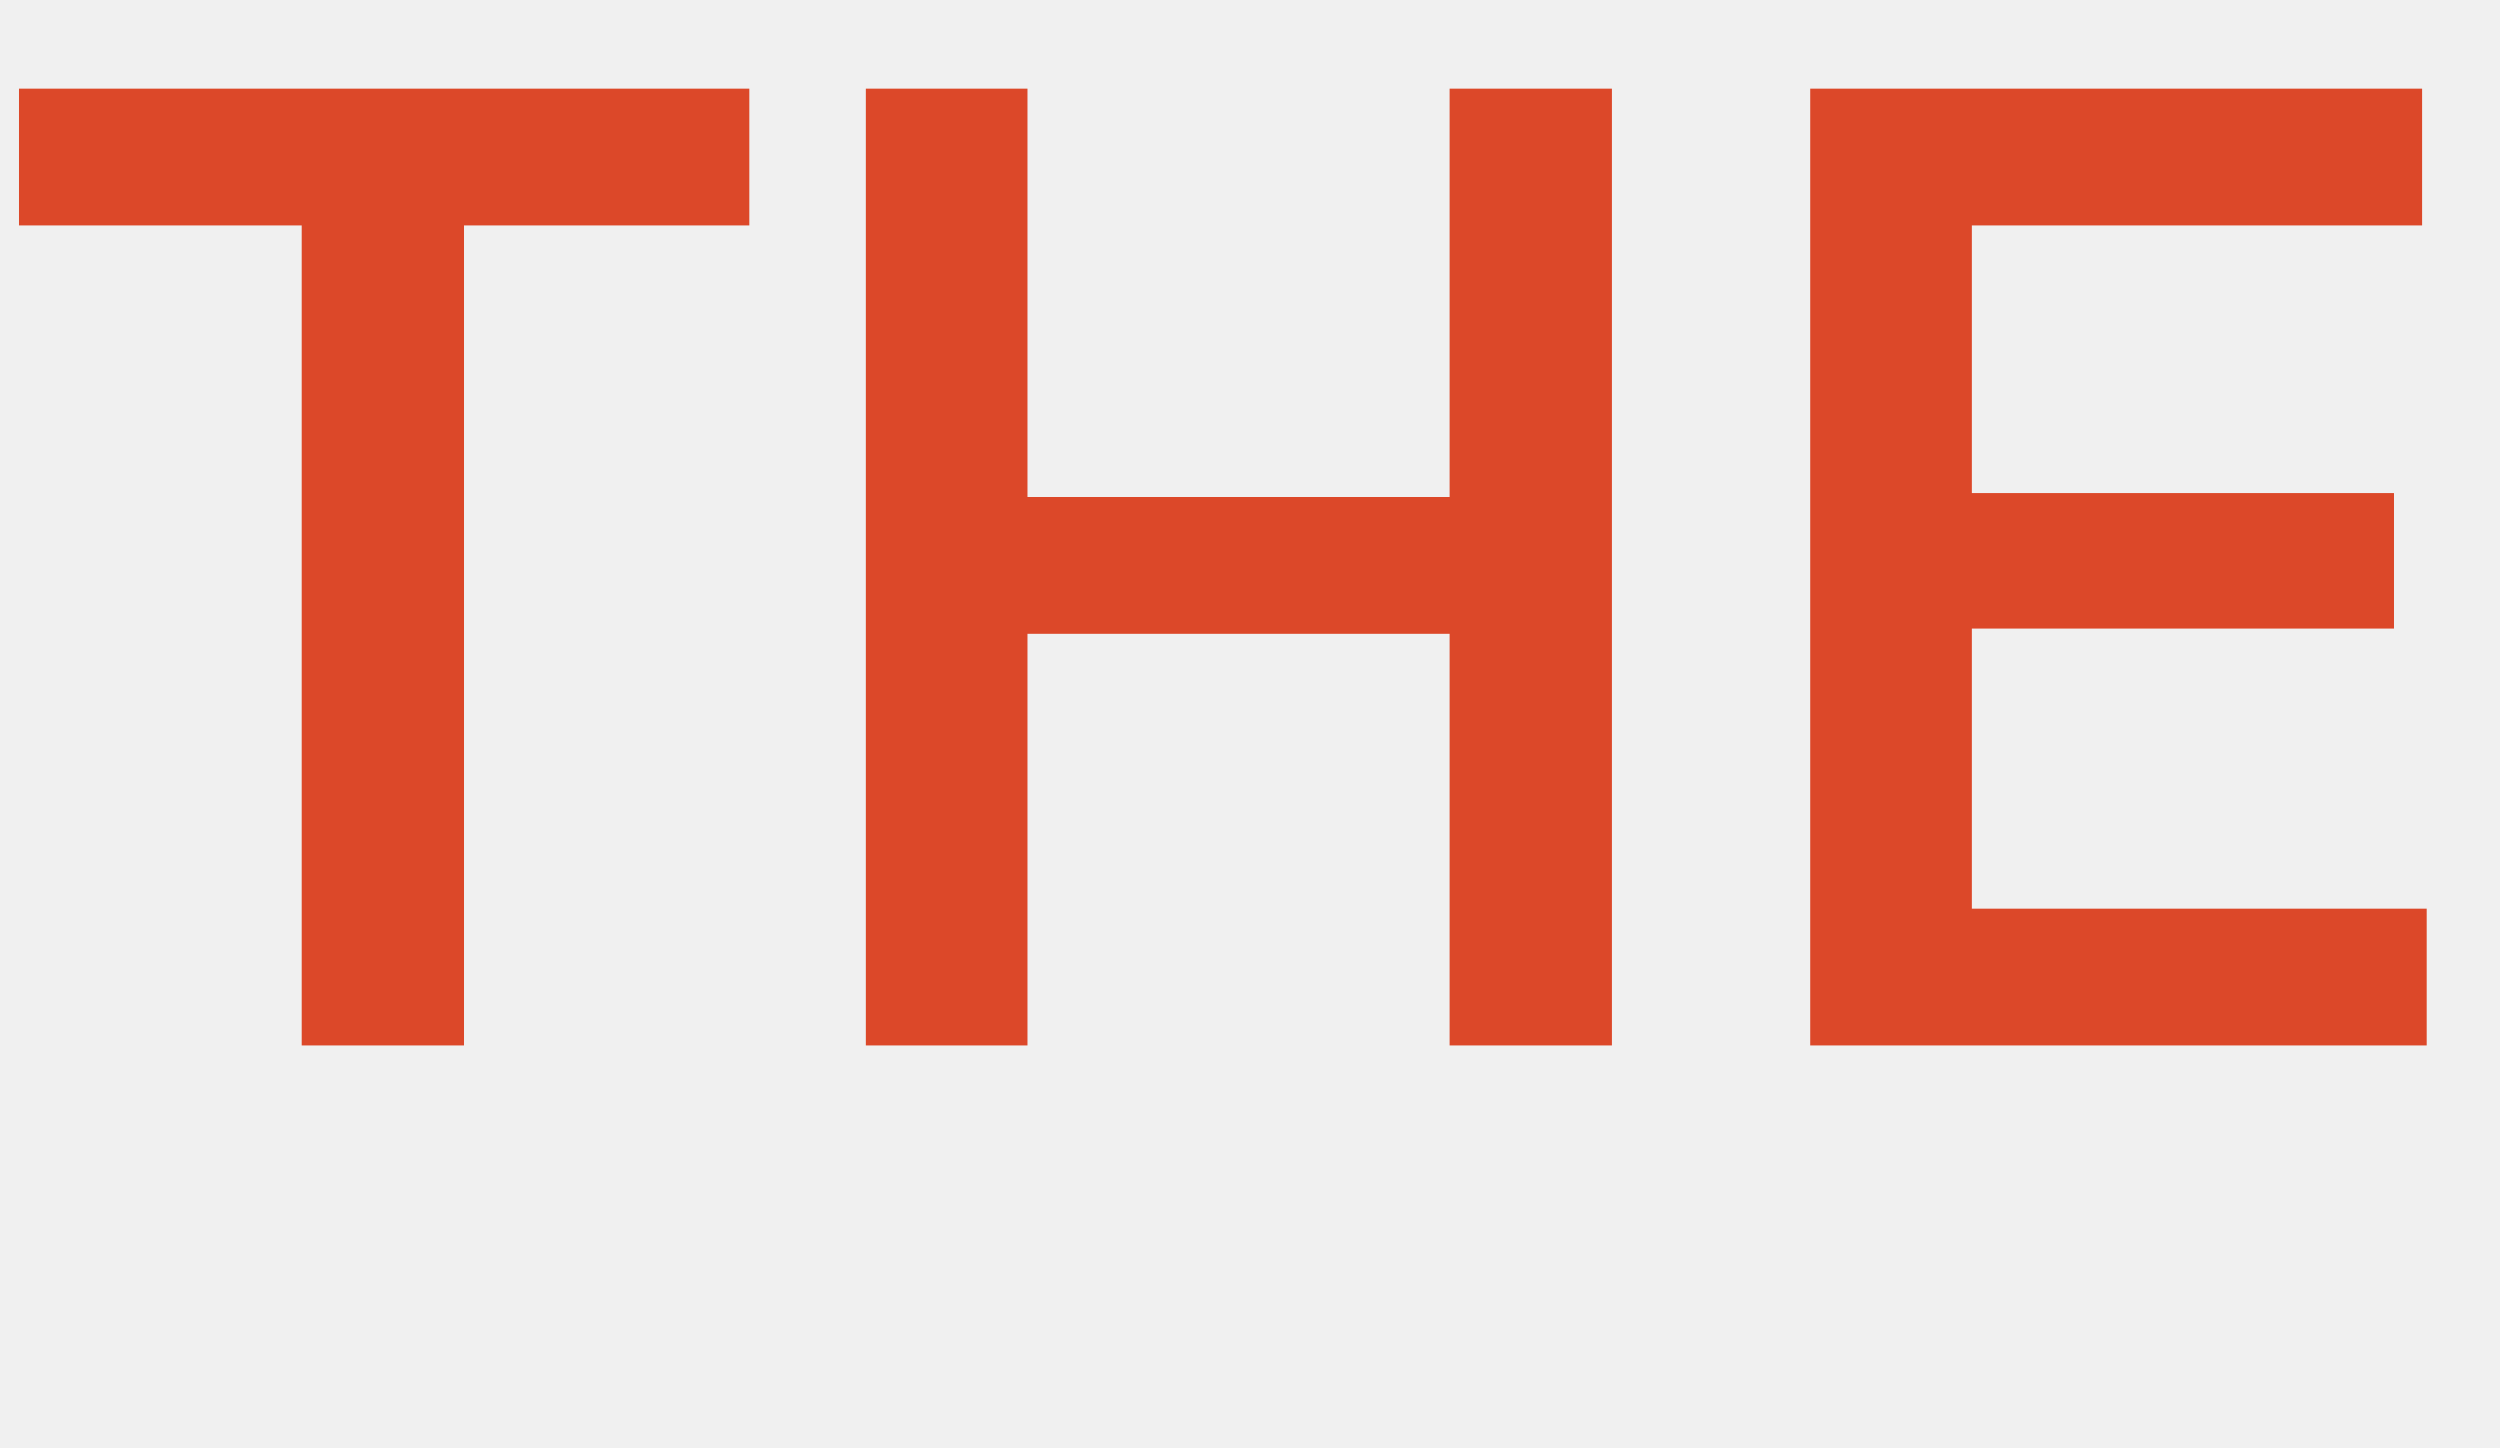
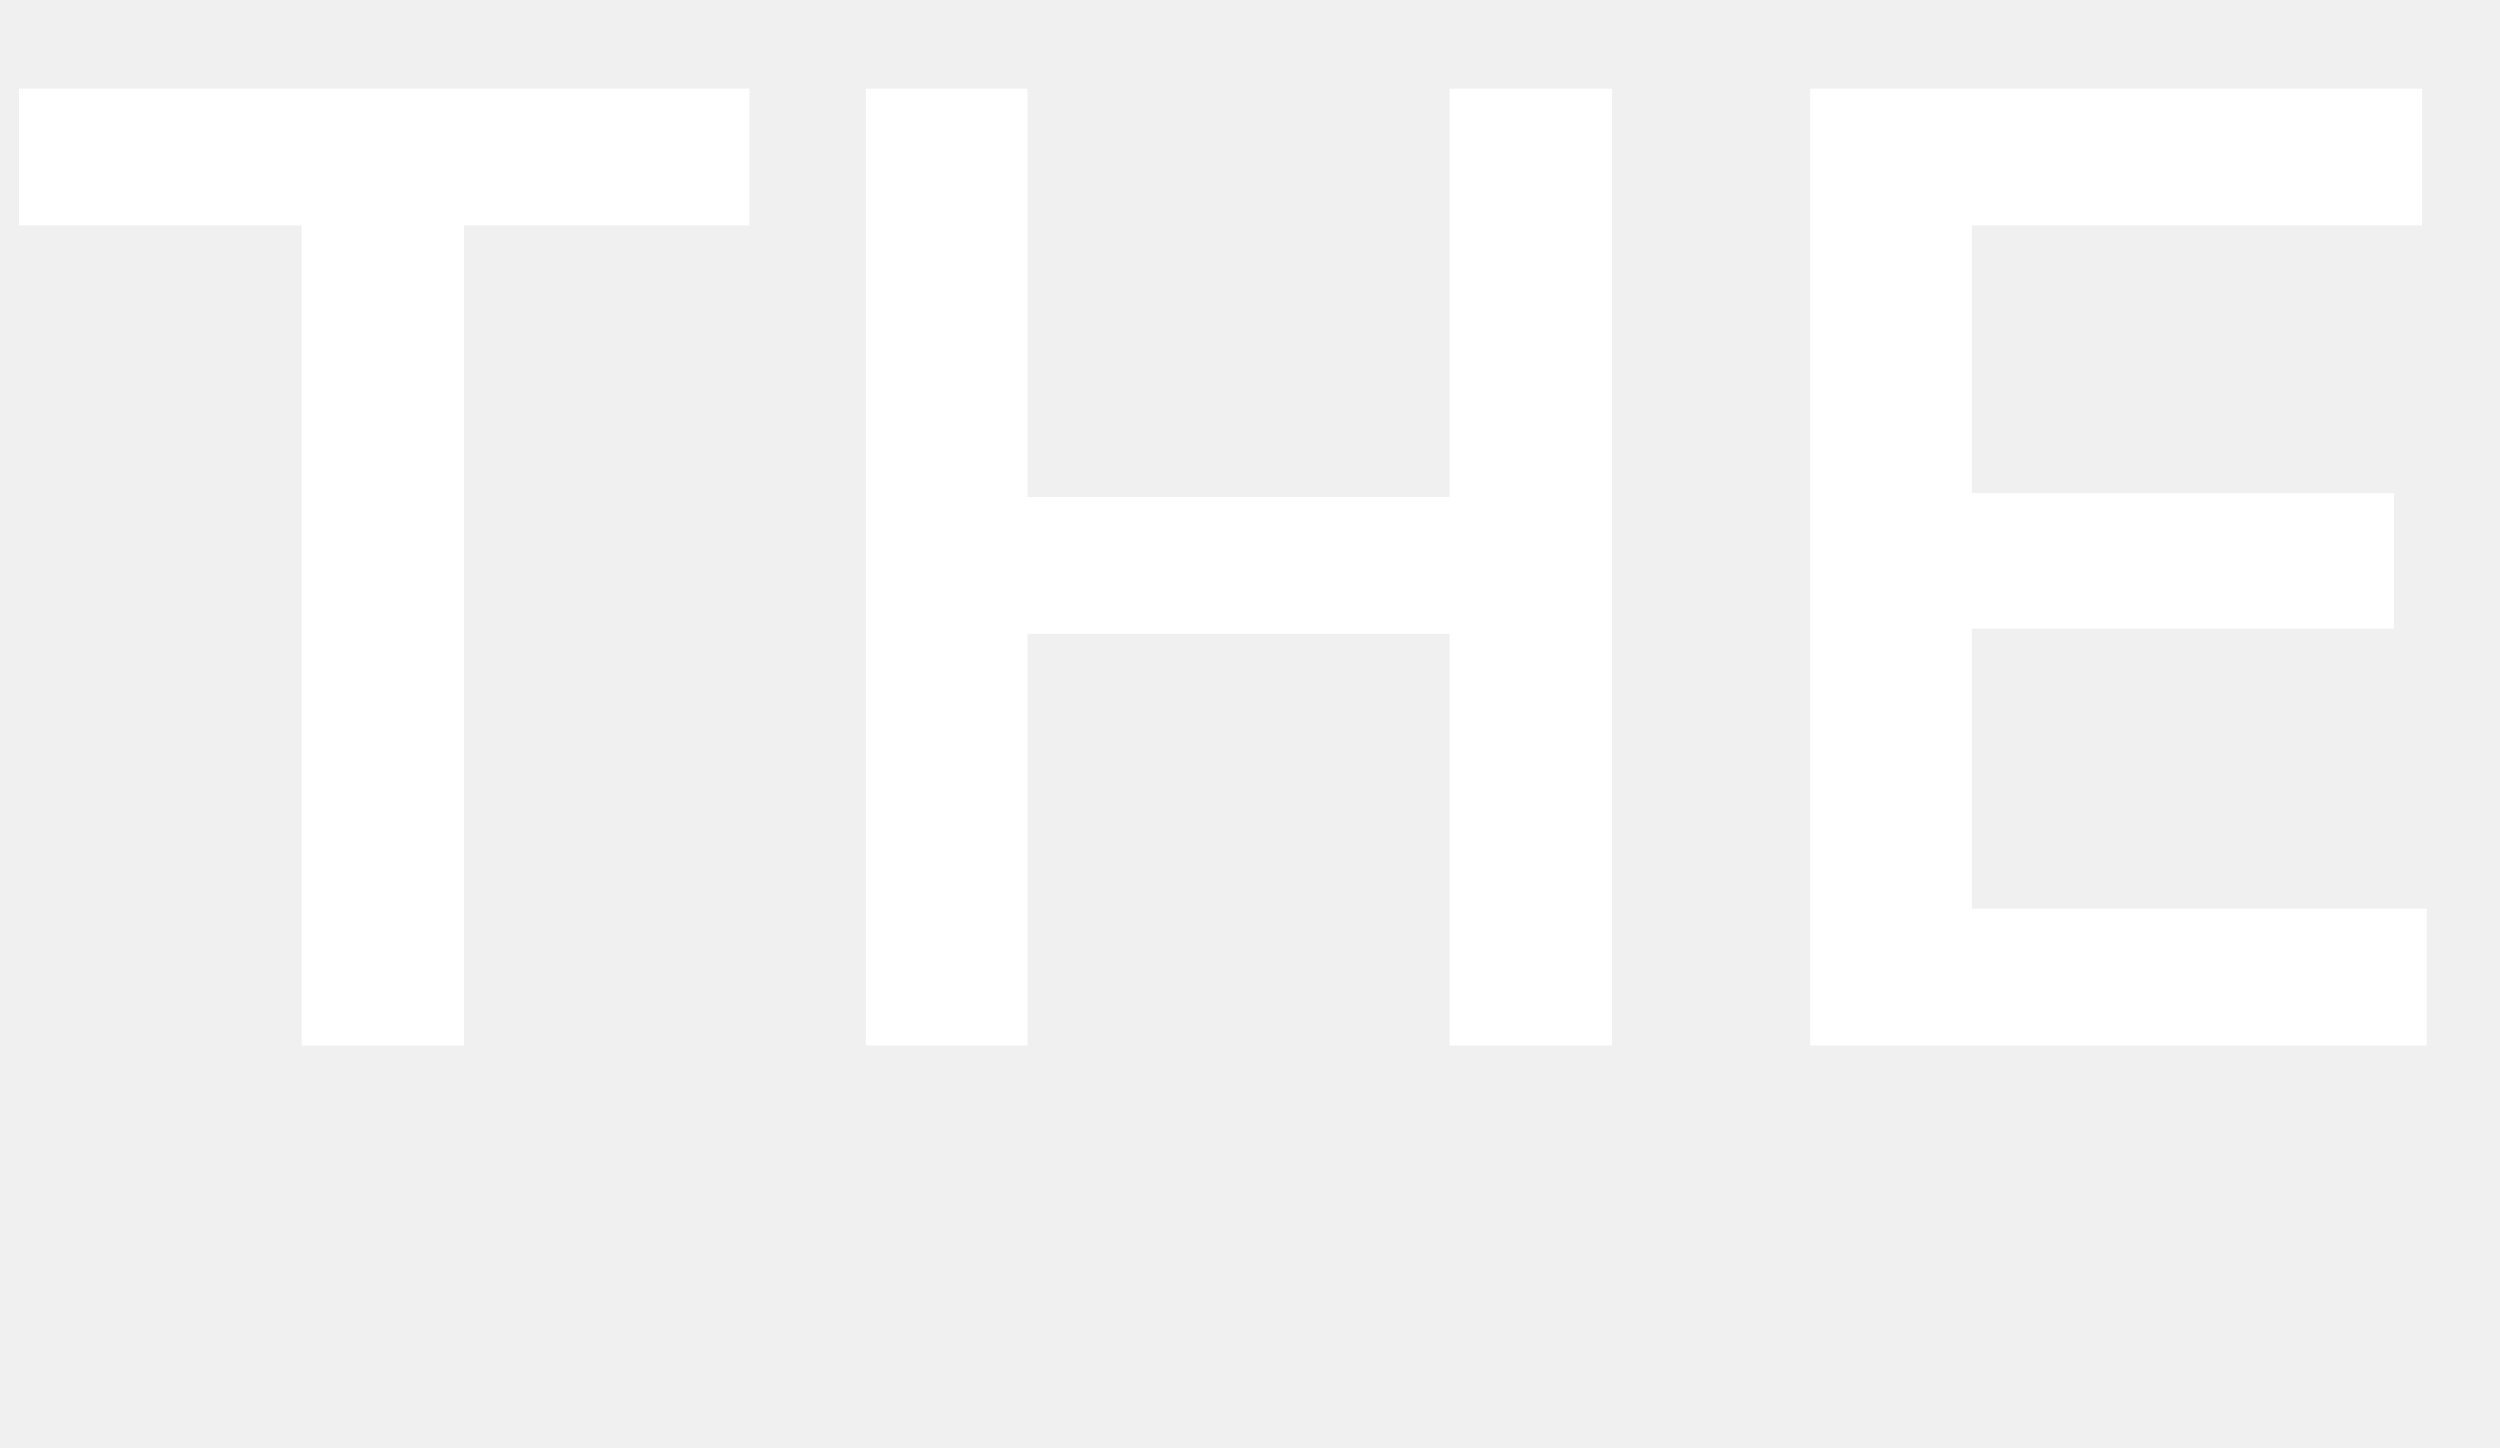
<svg xmlns="http://www.w3.org/2000/svg" width="78.34" height="45.36" viewBox="0 0 78.34 45.36">
-   <g fill="#dc4829">
+   <g fill="#ffffff">
    <path d="M0.595 7.064V2.778H23.481V7.064H14.54V32.76H9.454V7.064Z" />
    <path d="M45.425 2.778H50.511V32.76H45.425V19.861H32.197V32.76H27.132V2.778H32.197V15.574H45.425Z" />
    <path d="M75.899 2.778V7.064H61.79V15.451H75.018V19.697H61.79V28.474H76.043V32.76H56.725V2.778Z" />
  </g>
</svg>
